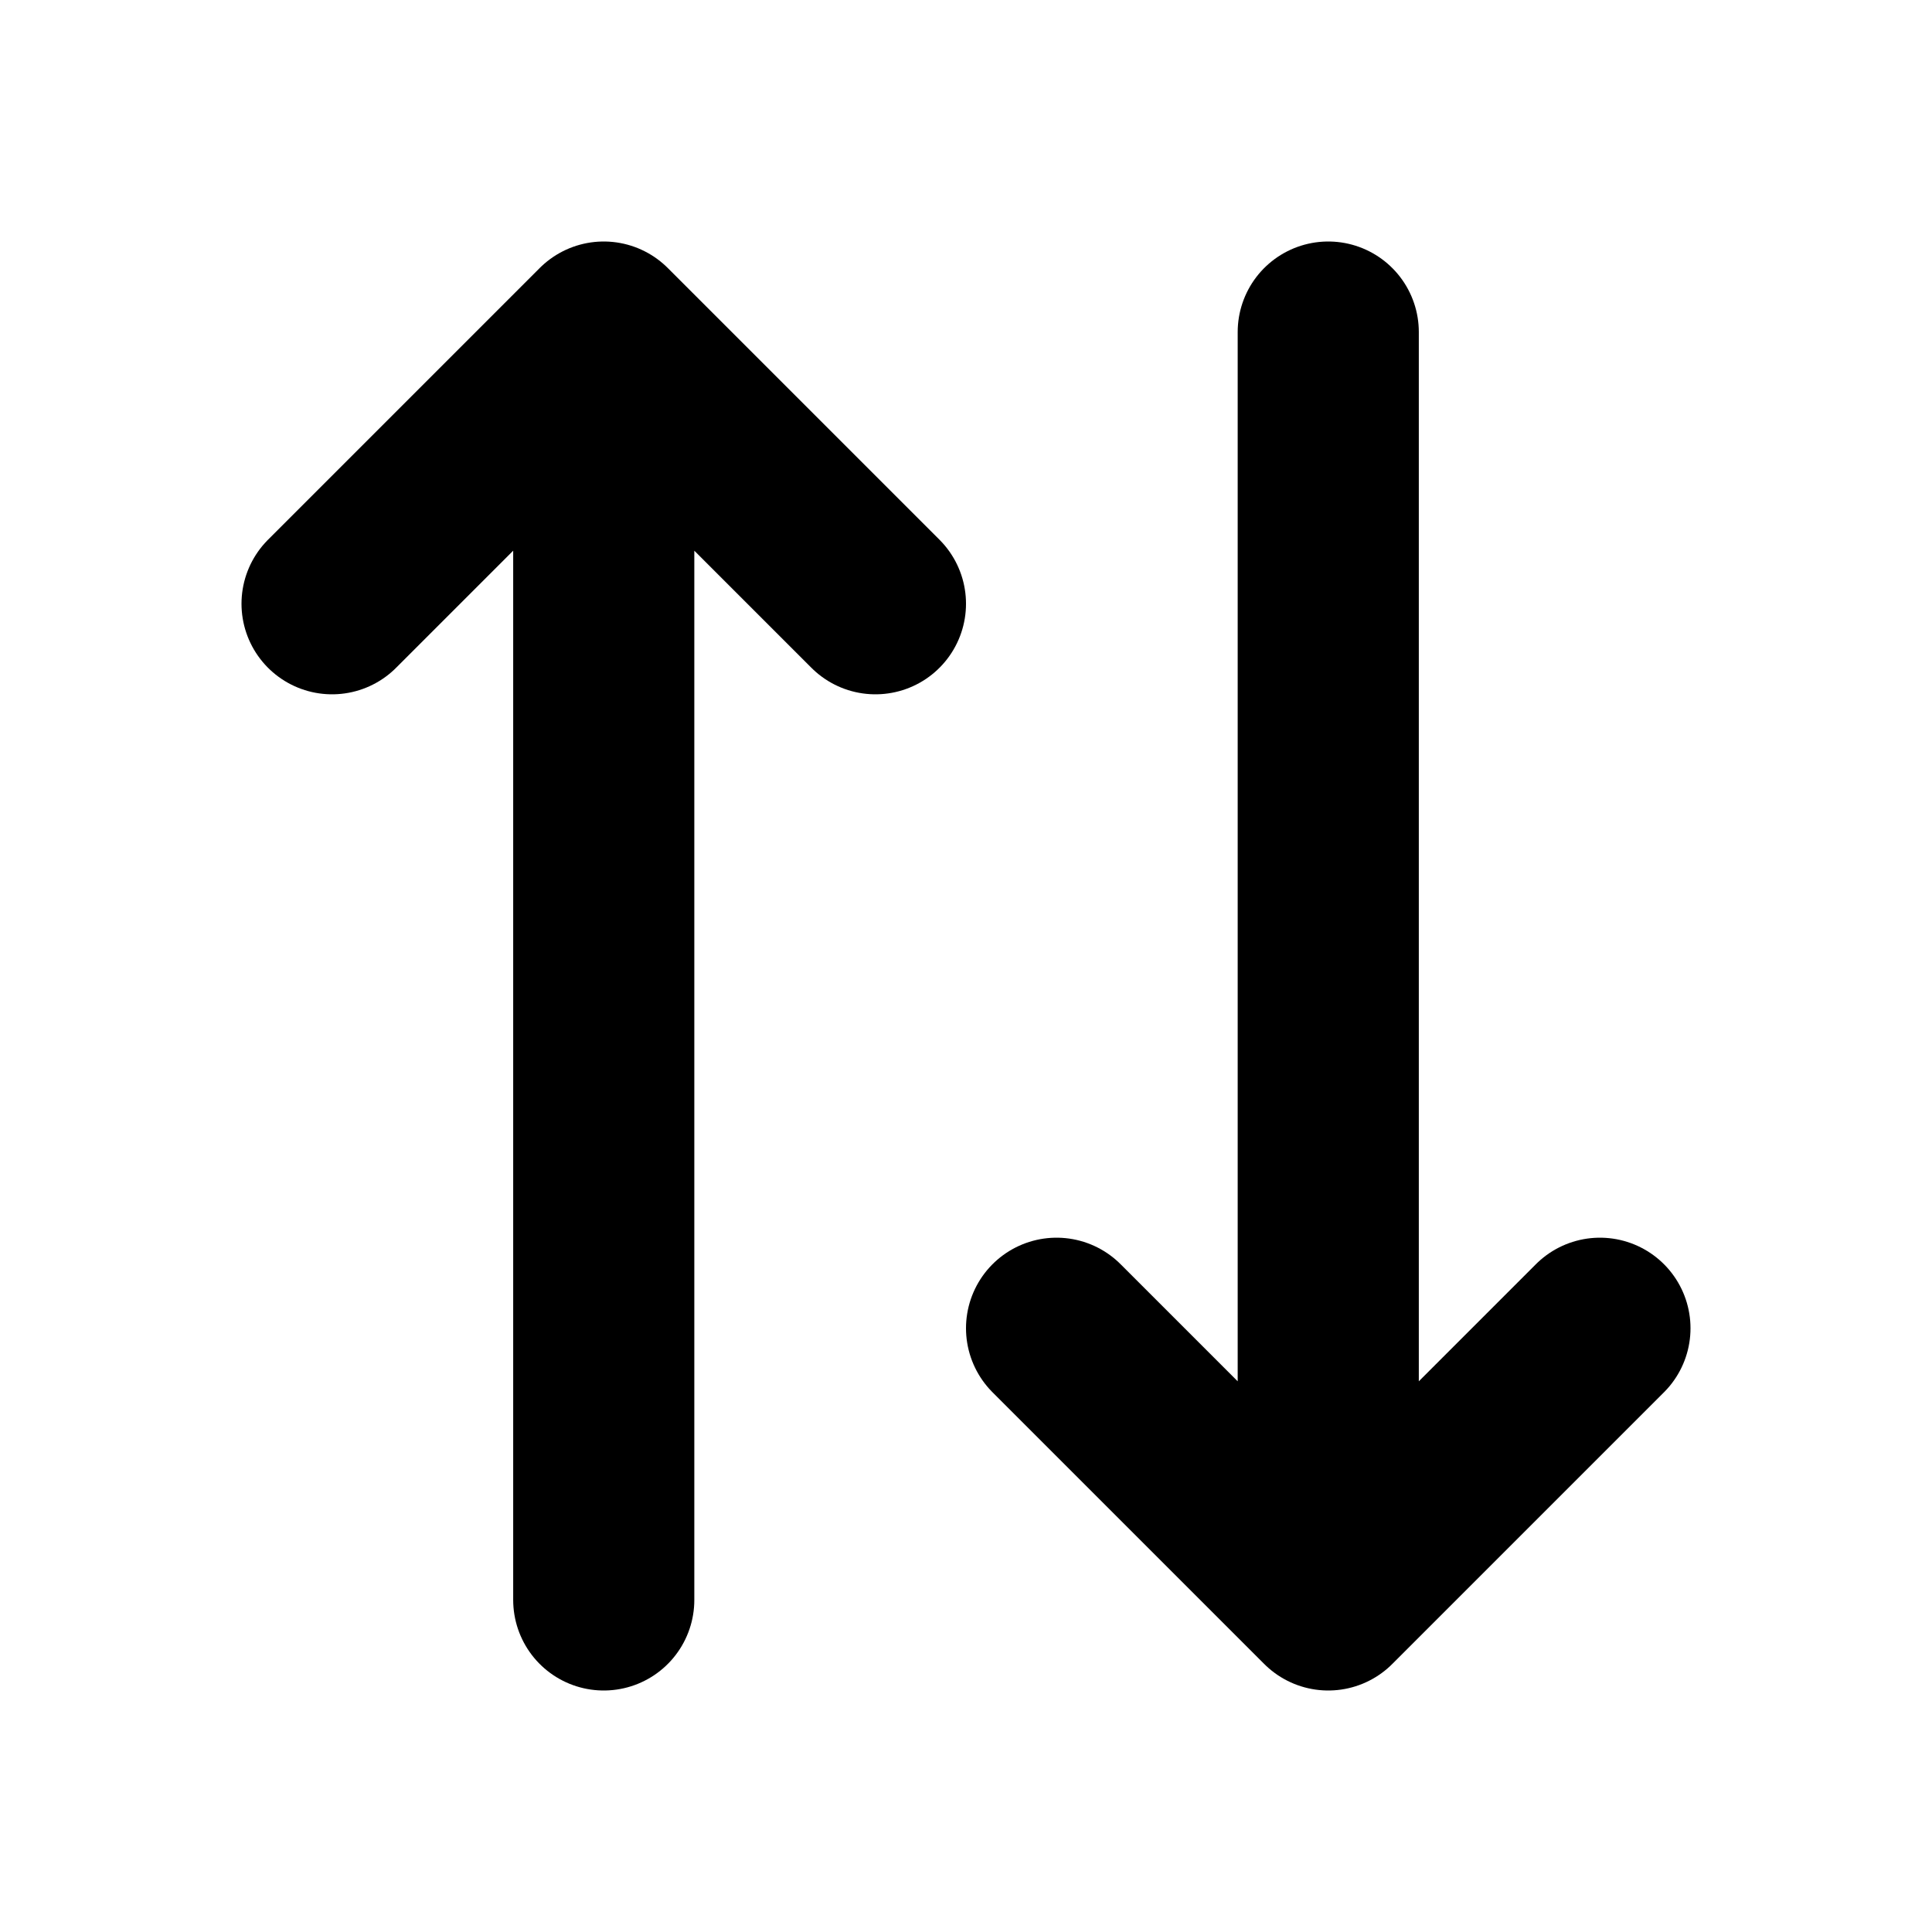
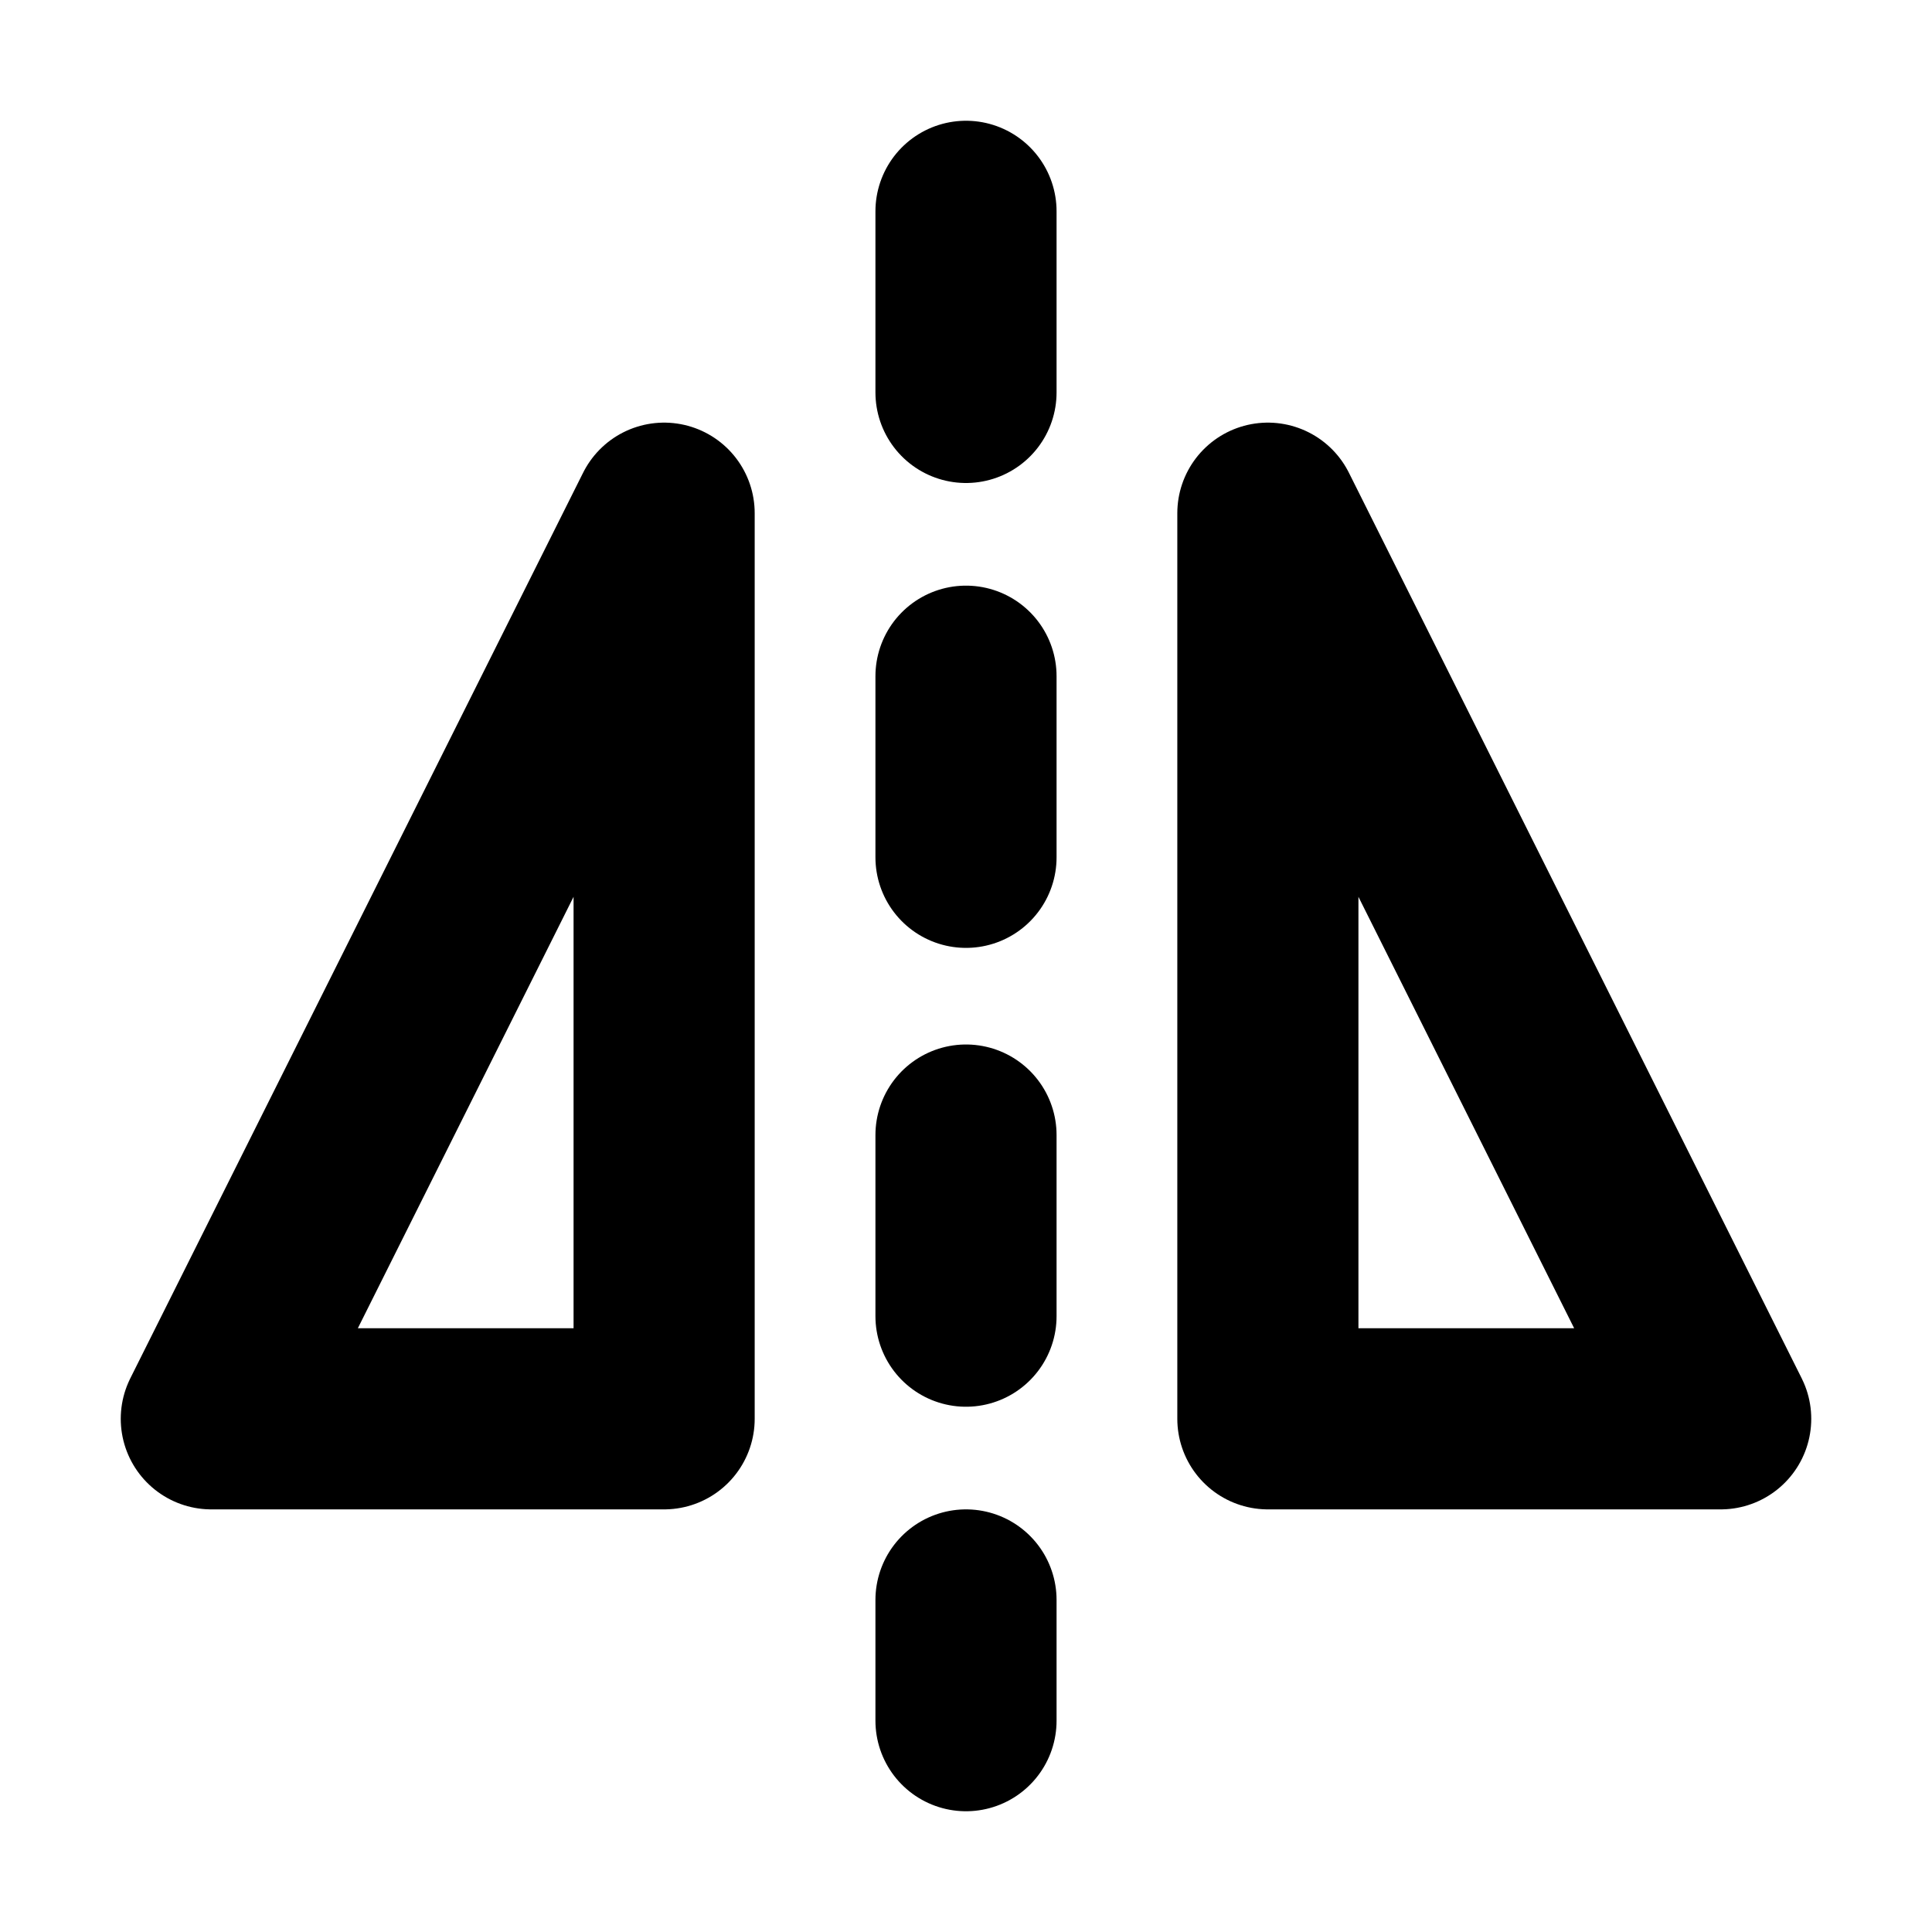
<svg xmlns="http://www.w3.org/2000/svg" viewBox="0 0 16 16" fill="none" stroke="currentColor" stroke-width="1.5" stroke-linecap="round" stroke-linejoin="round">
-   <path d="M5 2.75 V13.25 M2.75 5 L5 2.75 L7.25 5 M11 13.25 V2.75 M8.75 11 L11 13.25 L13.25 11" />
+   <path d="M8 1.75 V3.25 M8 5.6 V7.1 M8 9.4 V10.9 M8 13.25 V14.25 M5.5 4.25 L1.75 11.75 H5.5 Z M10.5 4.25 L14.25 11.75 H10.5 Z" />
</svg>
